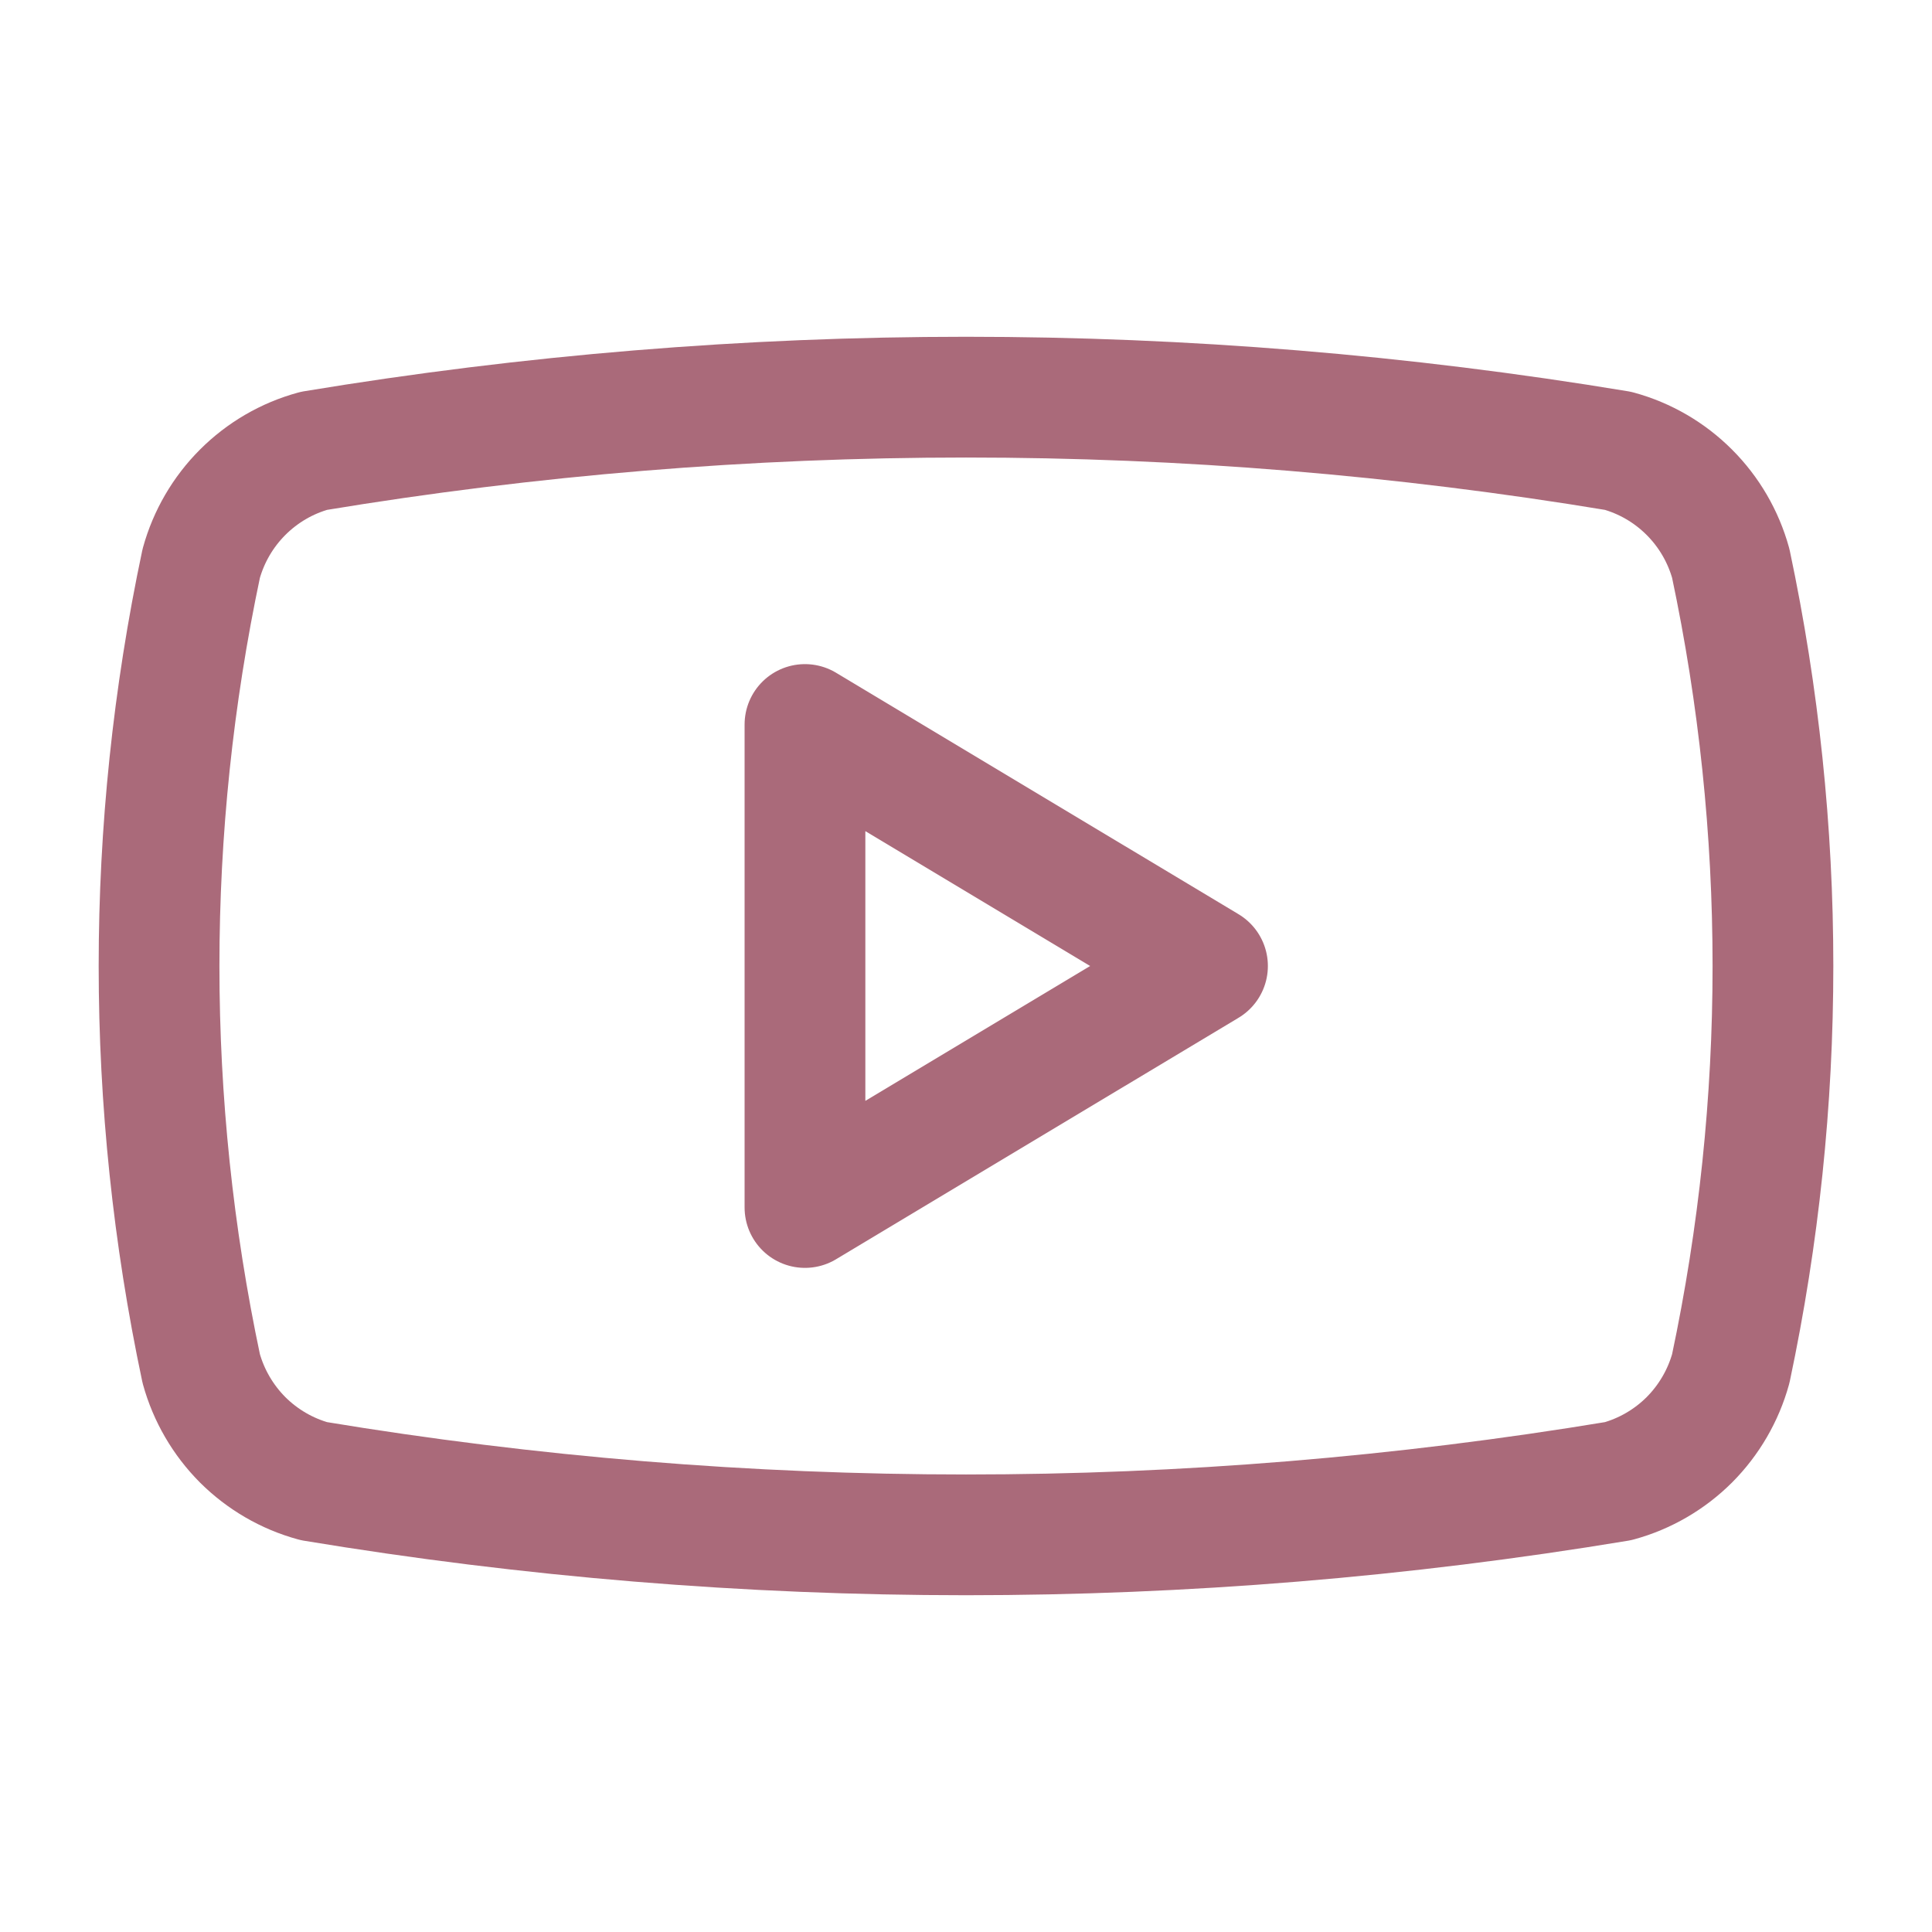
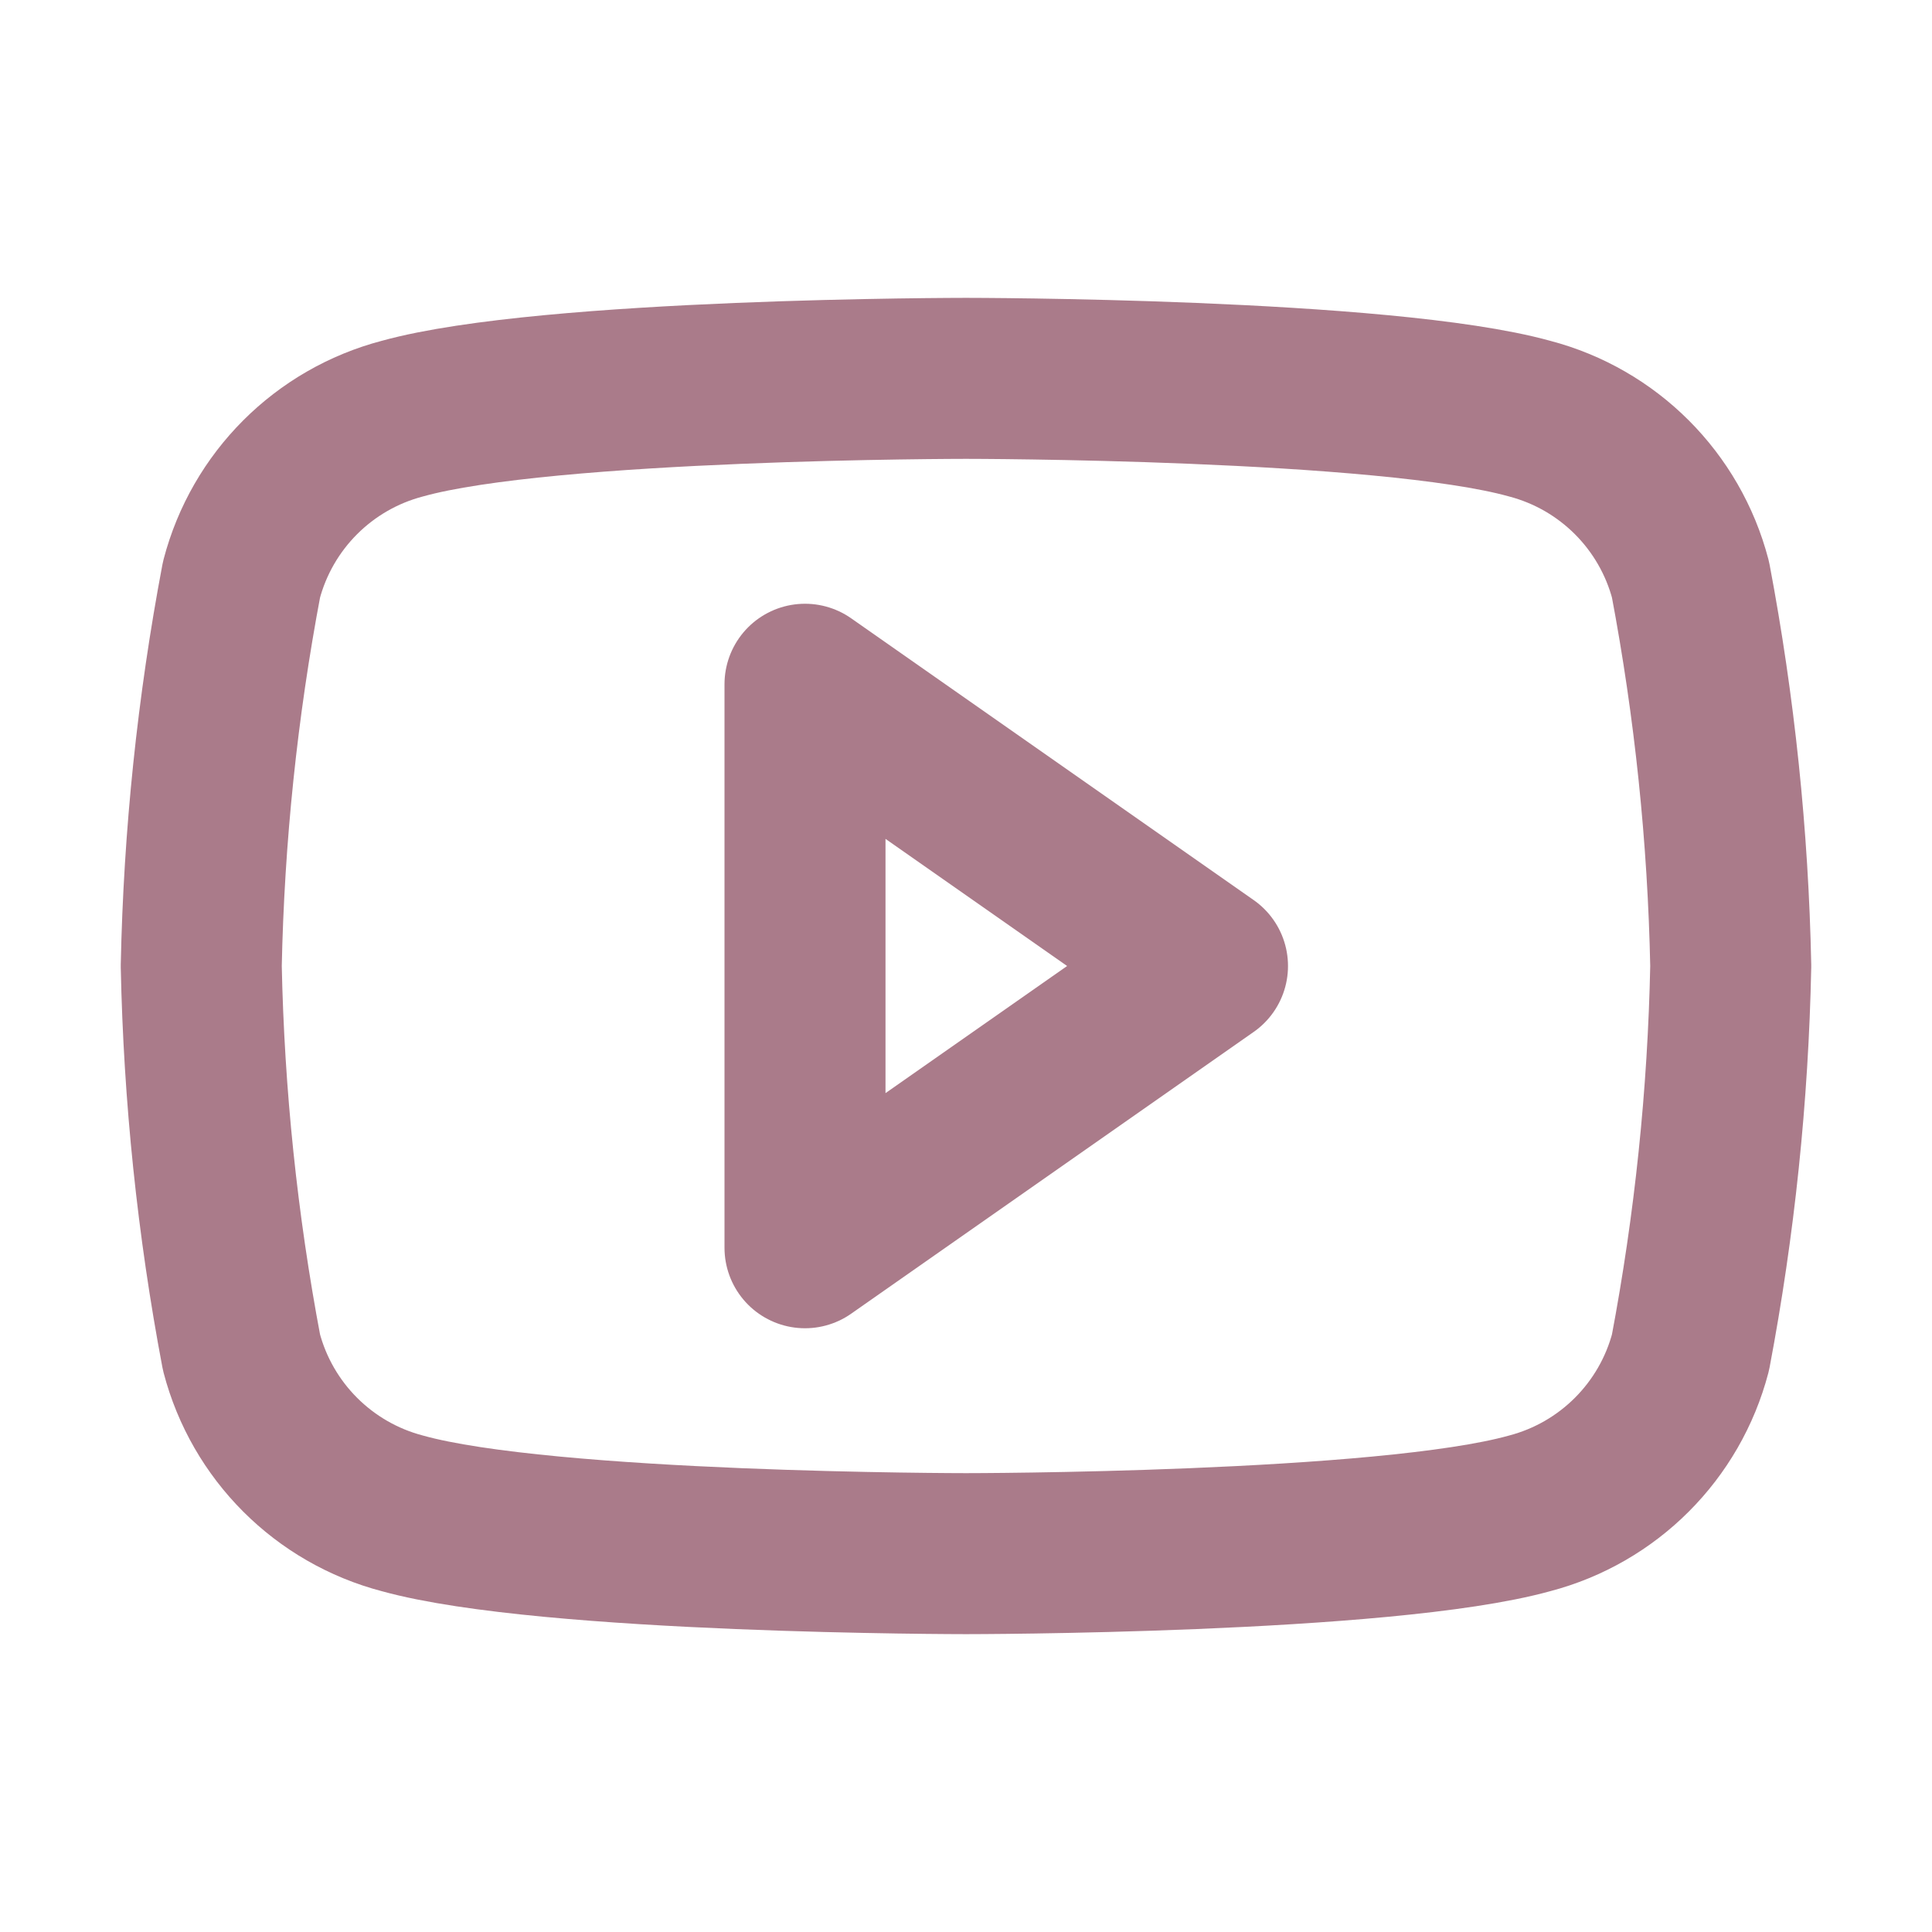
- <svg xmlns="http://www.w3.org/2000/svg" width="20" height="20" viewBox="0 0 20 20" fill="none">
-   <path d="M2.083 5.833C1.501 8.581 1.501 11.419 2.083 14.167C2.16 14.446 2.308 14.7 2.512 14.905C2.717 15.109 2.971 15.257 3.25 15.333C7.72 16.074 12.28 16.074 16.75 15.333C17.029 15.257 17.283 15.109 17.488 14.905C17.692 14.7 17.84 14.446 17.917 14.167C18.499 11.419 18.499 8.581 17.917 5.833C17.84 5.554 17.692 5.3 17.488 5.096C17.283 4.891 17.029 4.743 16.75 4.667C12.28 3.926 7.72 3.926 3.25 4.667C2.971 4.743 2.717 4.891 2.512 5.096C2.308 5.3 2.16 5.554 2.083 5.833Z" stroke="#AA6A7A" stroke-width="1.25" stroke-linecap="round" stroke-linejoin="round" />
-   <path d="M8.333 12.5L12.5 10L8.333 7.5V12.5Z" stroke="#AA6A7A" stroke-width="1.25" stroke-linecap="round" stroke-linejoin="round" />
+ <svg xmlns="http://www.w3.org/2000/svg" width="24" height="24" viewBox="0 0 24 24" fill="none" aria-hidden="true">
+   <path d="M21 7.2a2.8 2.8 0 0 0-2-2C17.2 4.7 12 4.7 12 4.7s-5.2 0-7 .5a2.8 2.8 0 0 0-2 2A29 29 0 0 0 2.5 12a29 29 0 0 0 .5 4.8 2.8 2.8 0 0 0 2 2c1.8.5 7 .5 7 .5s5.2 0 7-.5a2.8 2.8 0 0 0 2-2A29 29 0 0 0 21.5 12a29 29 0 0 0-.5-4.8Z" stroke="#AA7B8A" stroke-width="2" stroke-linecap="round" stroke-linejoin="round" />
+   <path d="m10 15.5 5-3.5-5-3.5v7Z" stroke="#AA7B8A" stroke-width="2" stroke-linecap="round" stroke-linejoin="round" />
</svg>
